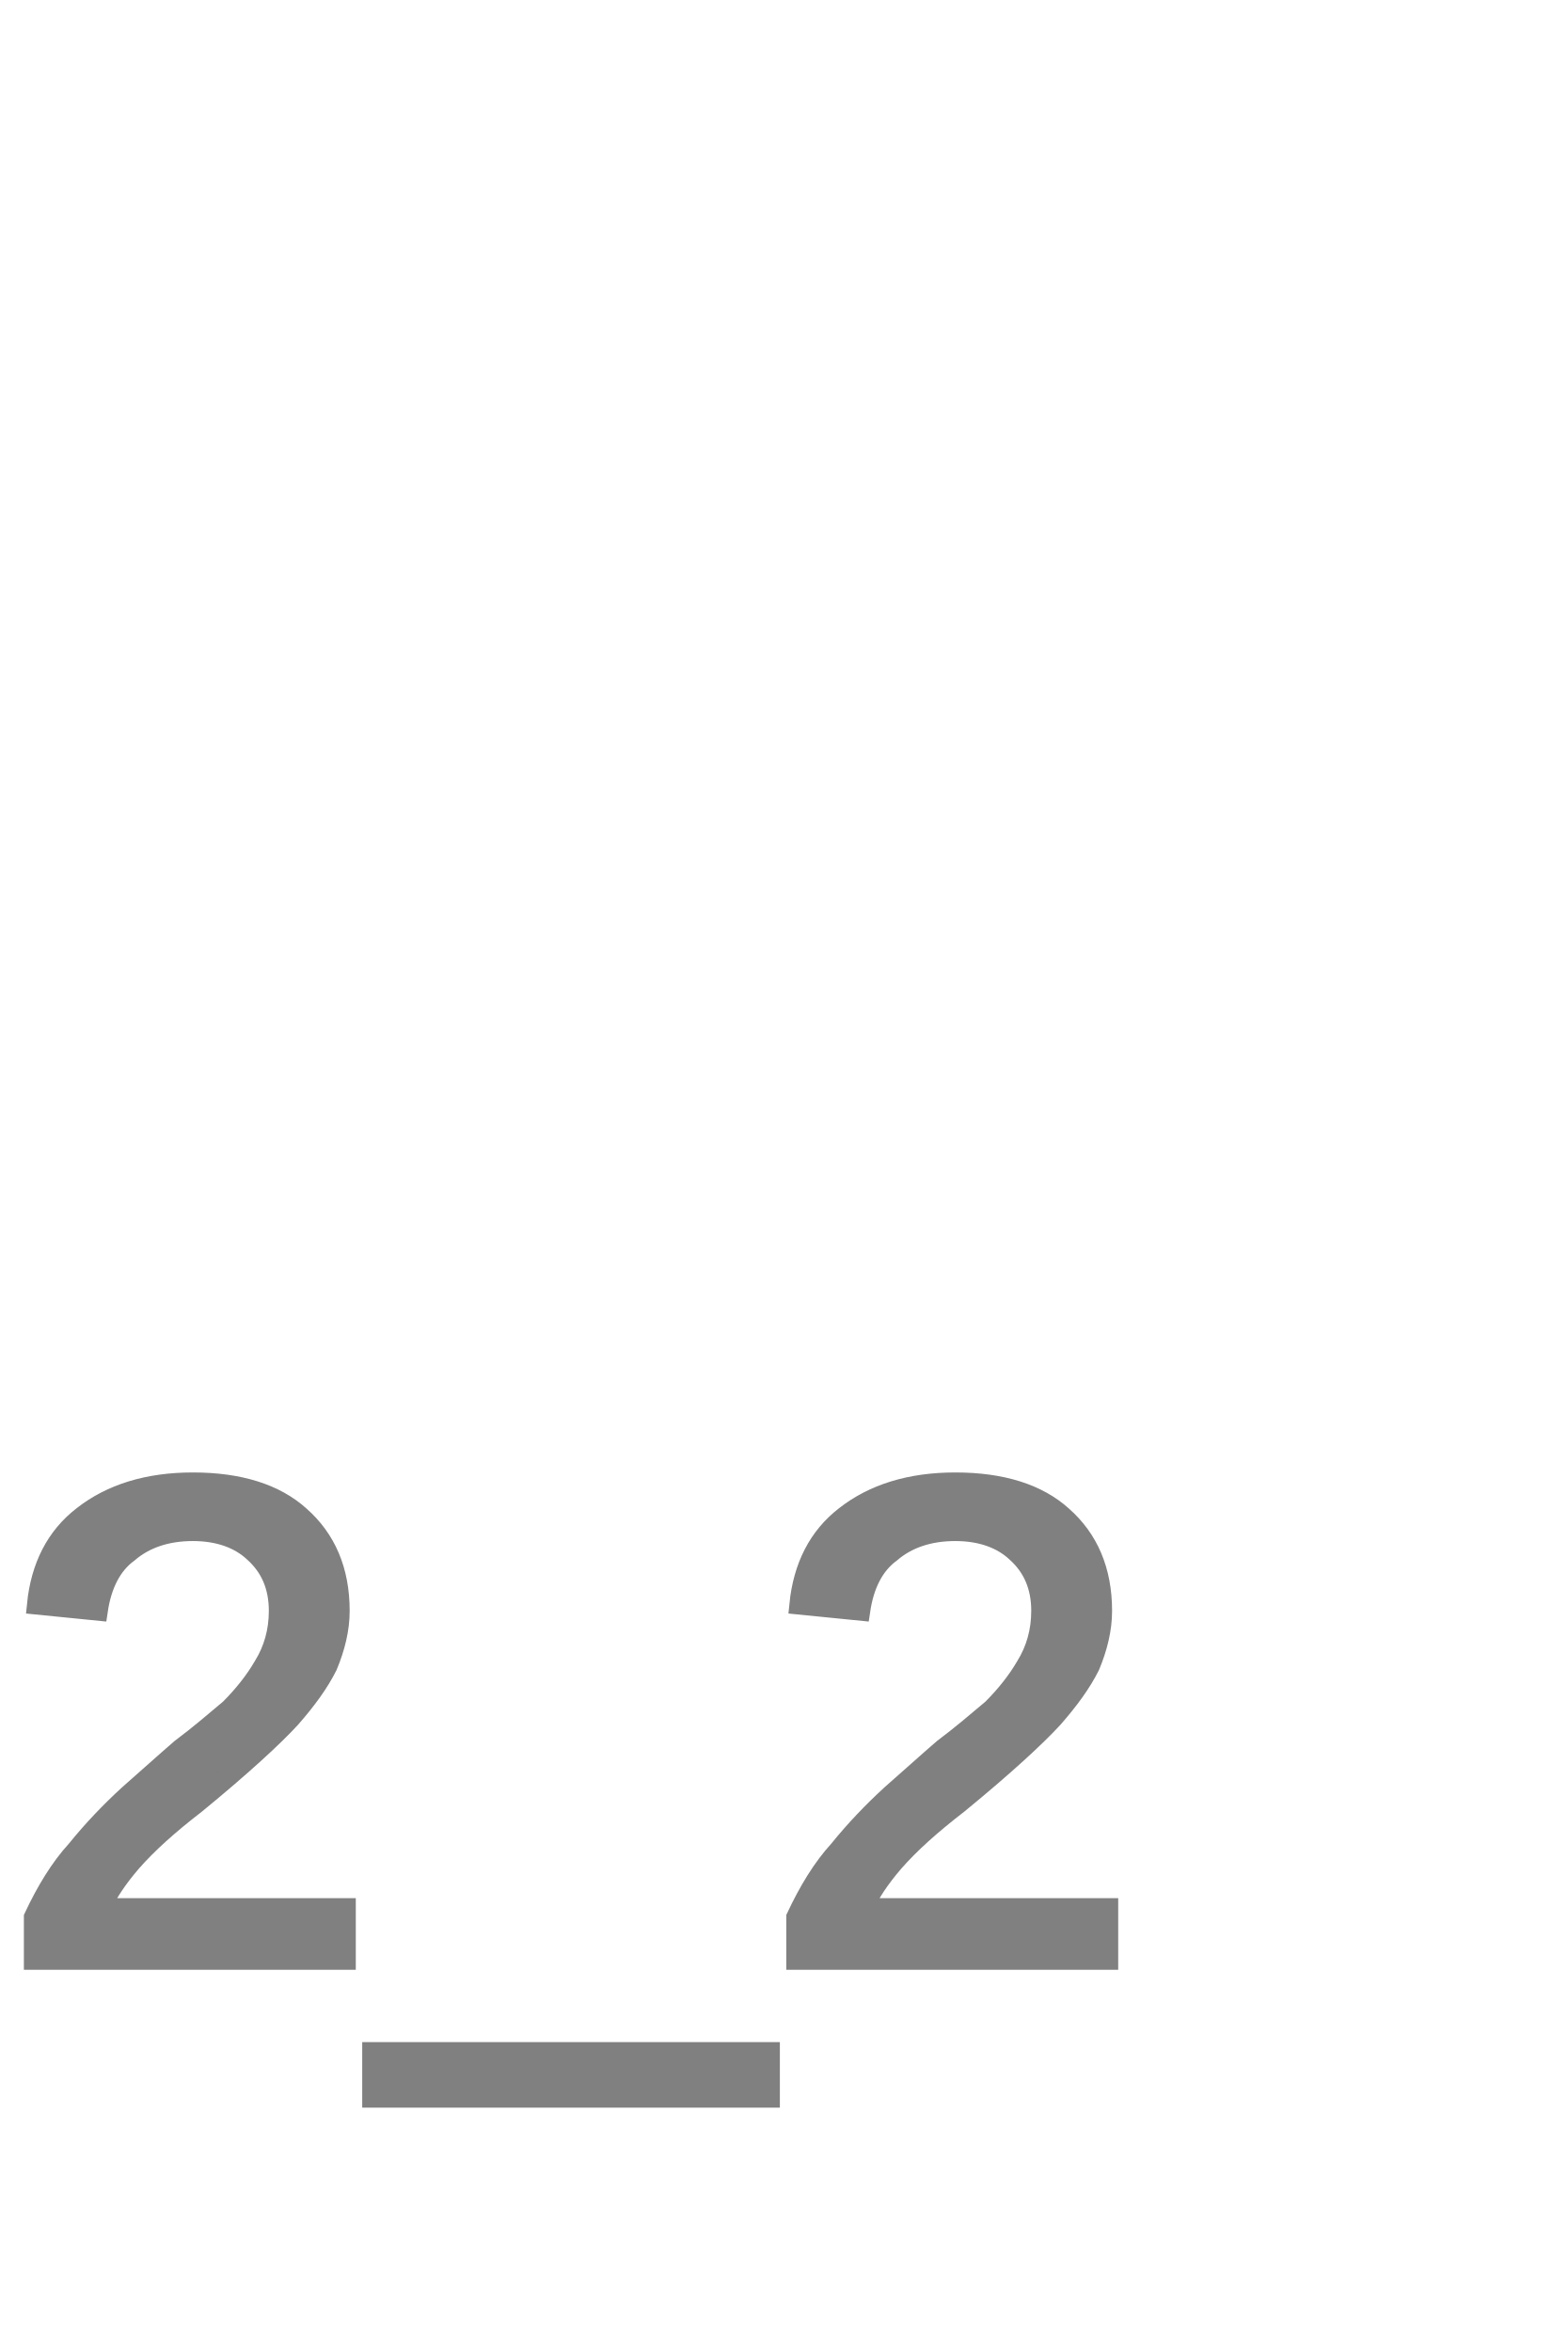
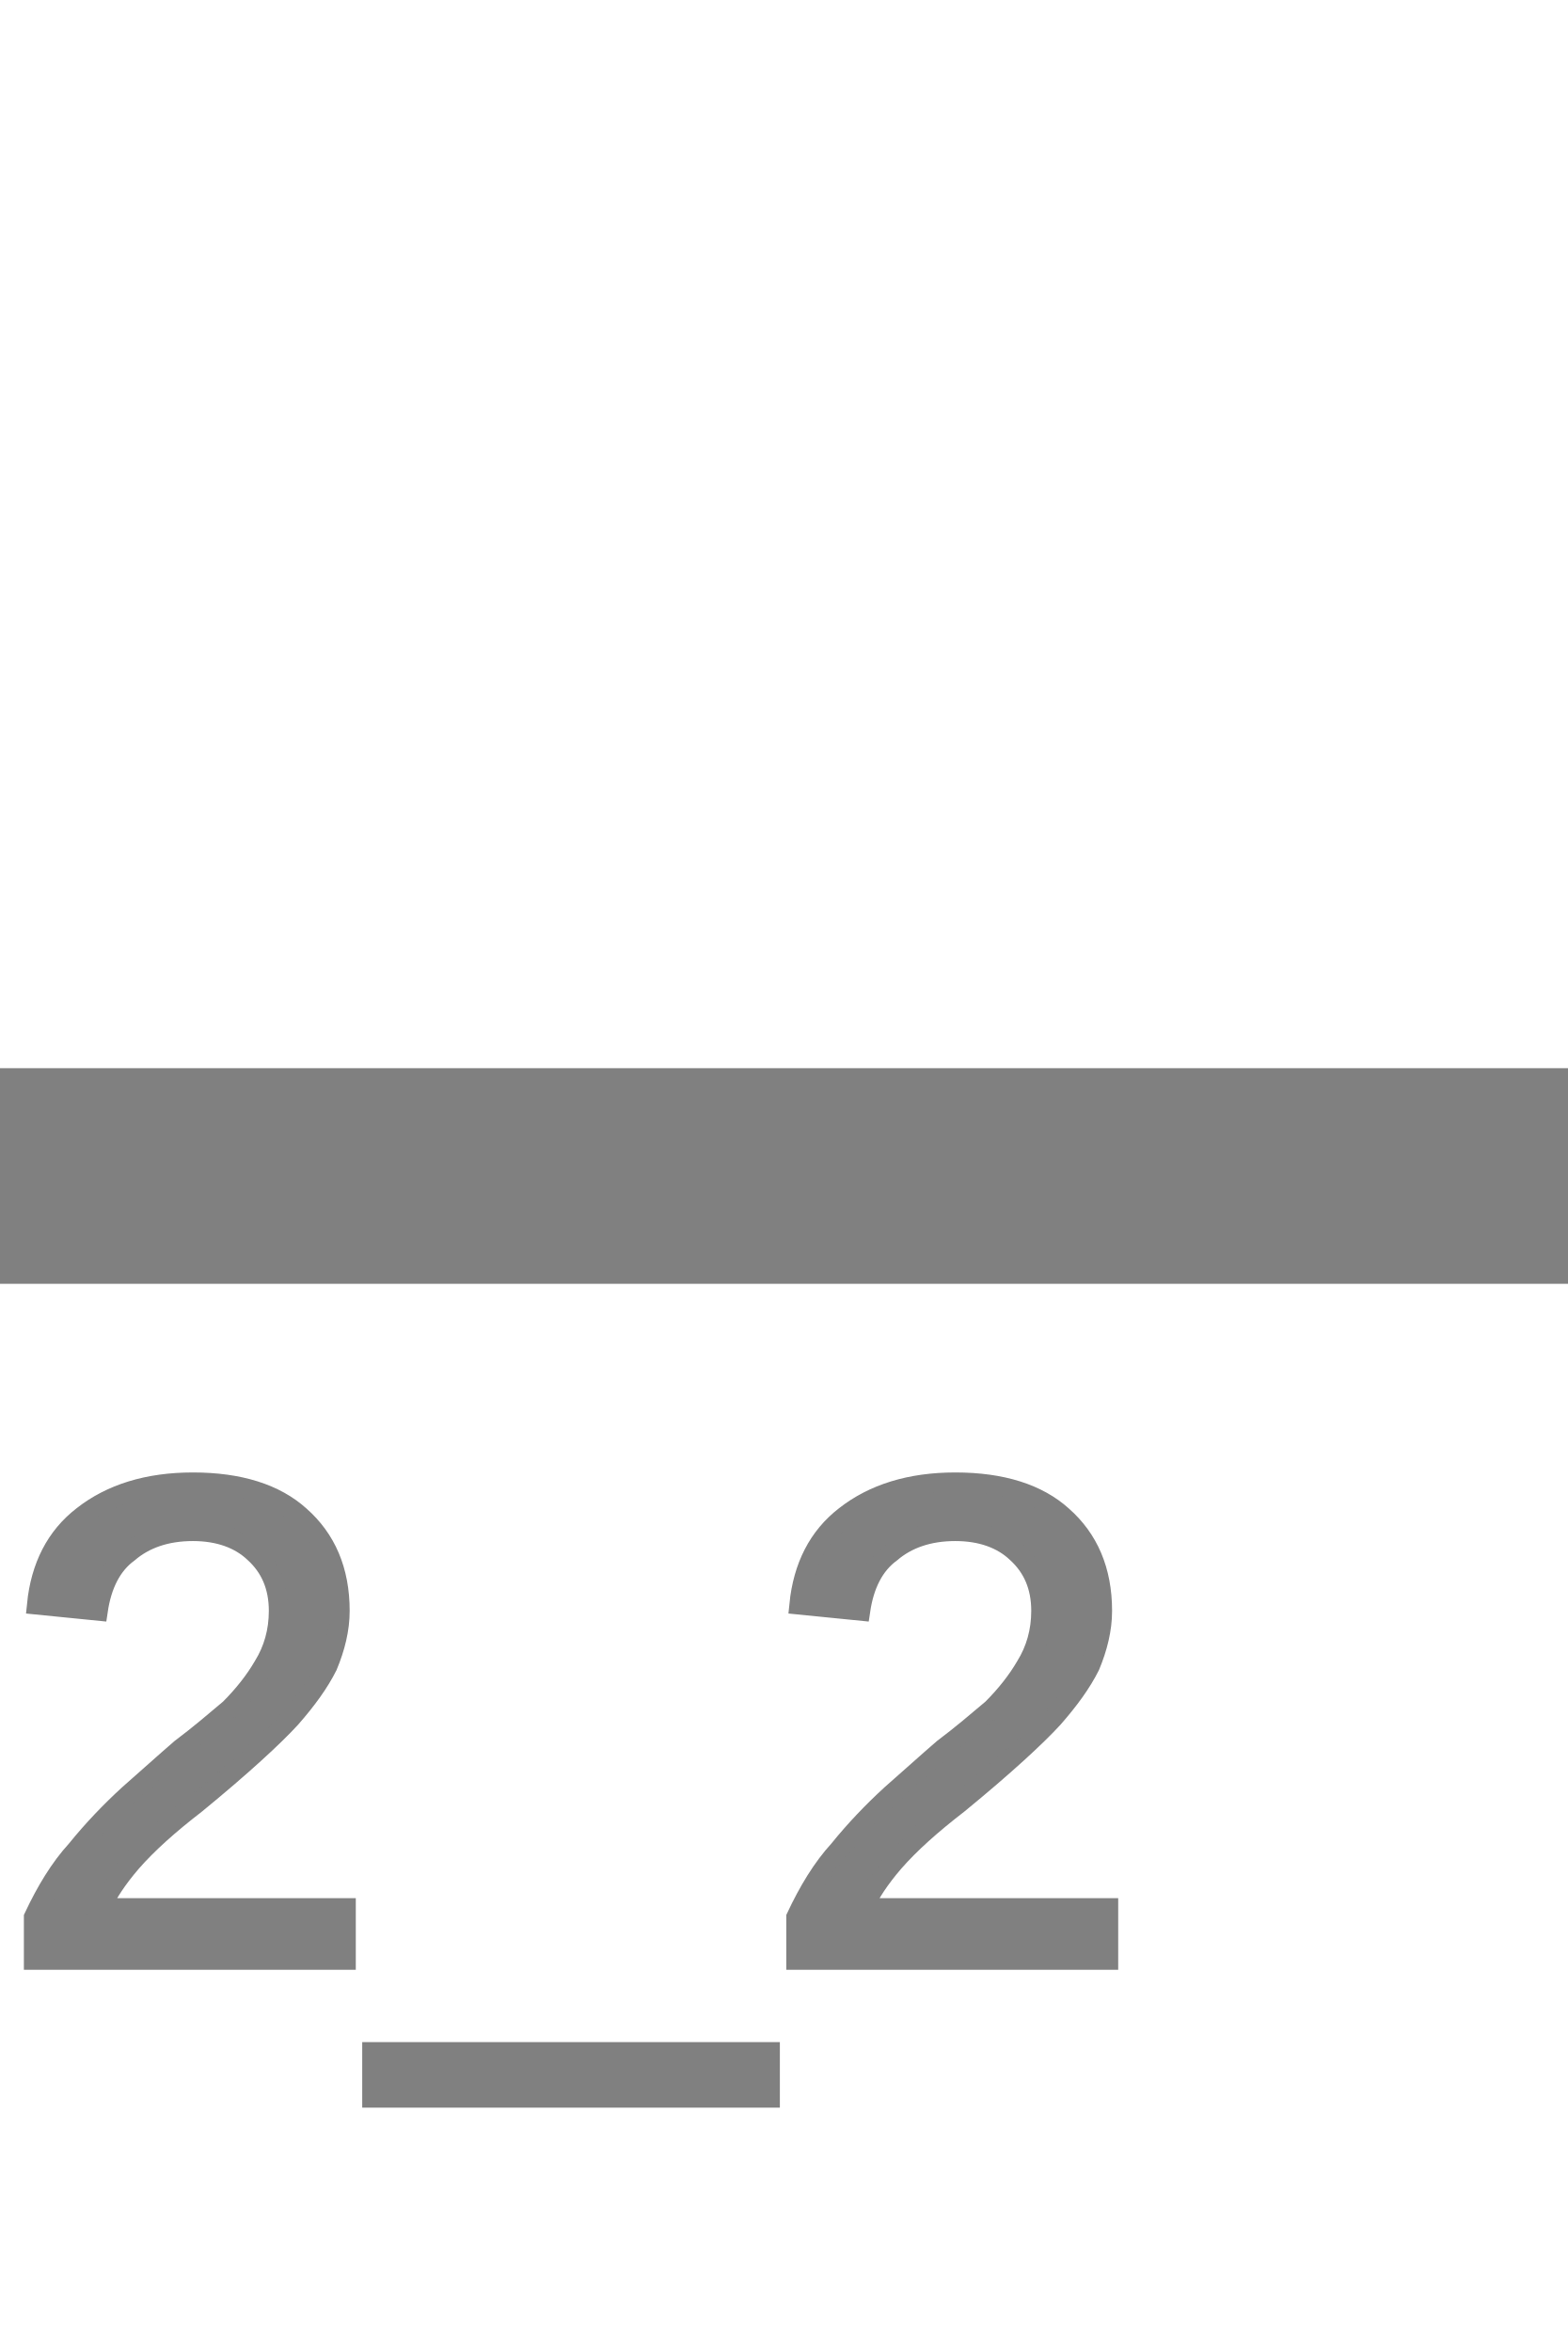
<svg xmlns="http://www.w3.org/2000/svg" height="12" overflow="visible" viewBox="0 0 8 12" width="8">
  <g id="turnout" stroke="gray" transform="scale(1, 1) translate(0,0) rotate(0)">
-     <path d="M8,6 L0,6 M4,0,L3,1.5" id="_basic" stroke-linecap="round" stroke-width="1.1" visibility="hidden" />
+     <path d="M8,6 L0,6 M4,0,L3,1.5" id="_basic" stroke-linecap="round" stroke-width="1.1" visibility="visible" />
    <path d="M4,0,L0,6 M8,6 L0,6" id="_between" stroke="yellow" stroke-dasharray="1,0.5" stroke-width="1.1" visibility="hidden" />
-     <path d="M4,0,L0,6" id="_reverse" stroke-linecap="round" stroke-width="1.1" visibility="visible" />
+     <path d="M4,0,L0,6" id="_reverse" stroke-linecap="round" stroke-width="1.1" visibility="hidden" />
    <path d="M4,0,L0,6 M8,6 L0,6" id="_both" stroke-linecap="round" stroke-width="1.1" visibility="hidden" />
    <text fill="gray" font-family="Arial" font-size="3.5" id="_show_id" stroke-width="0.1" x="0" y="10">2_2</text>
    <path d="M0,10.5,L4,10.5" id="support_lines" stroke="gray" stroke-linecap="round" stroke-width="0.3" />
  </g>
</svg>
